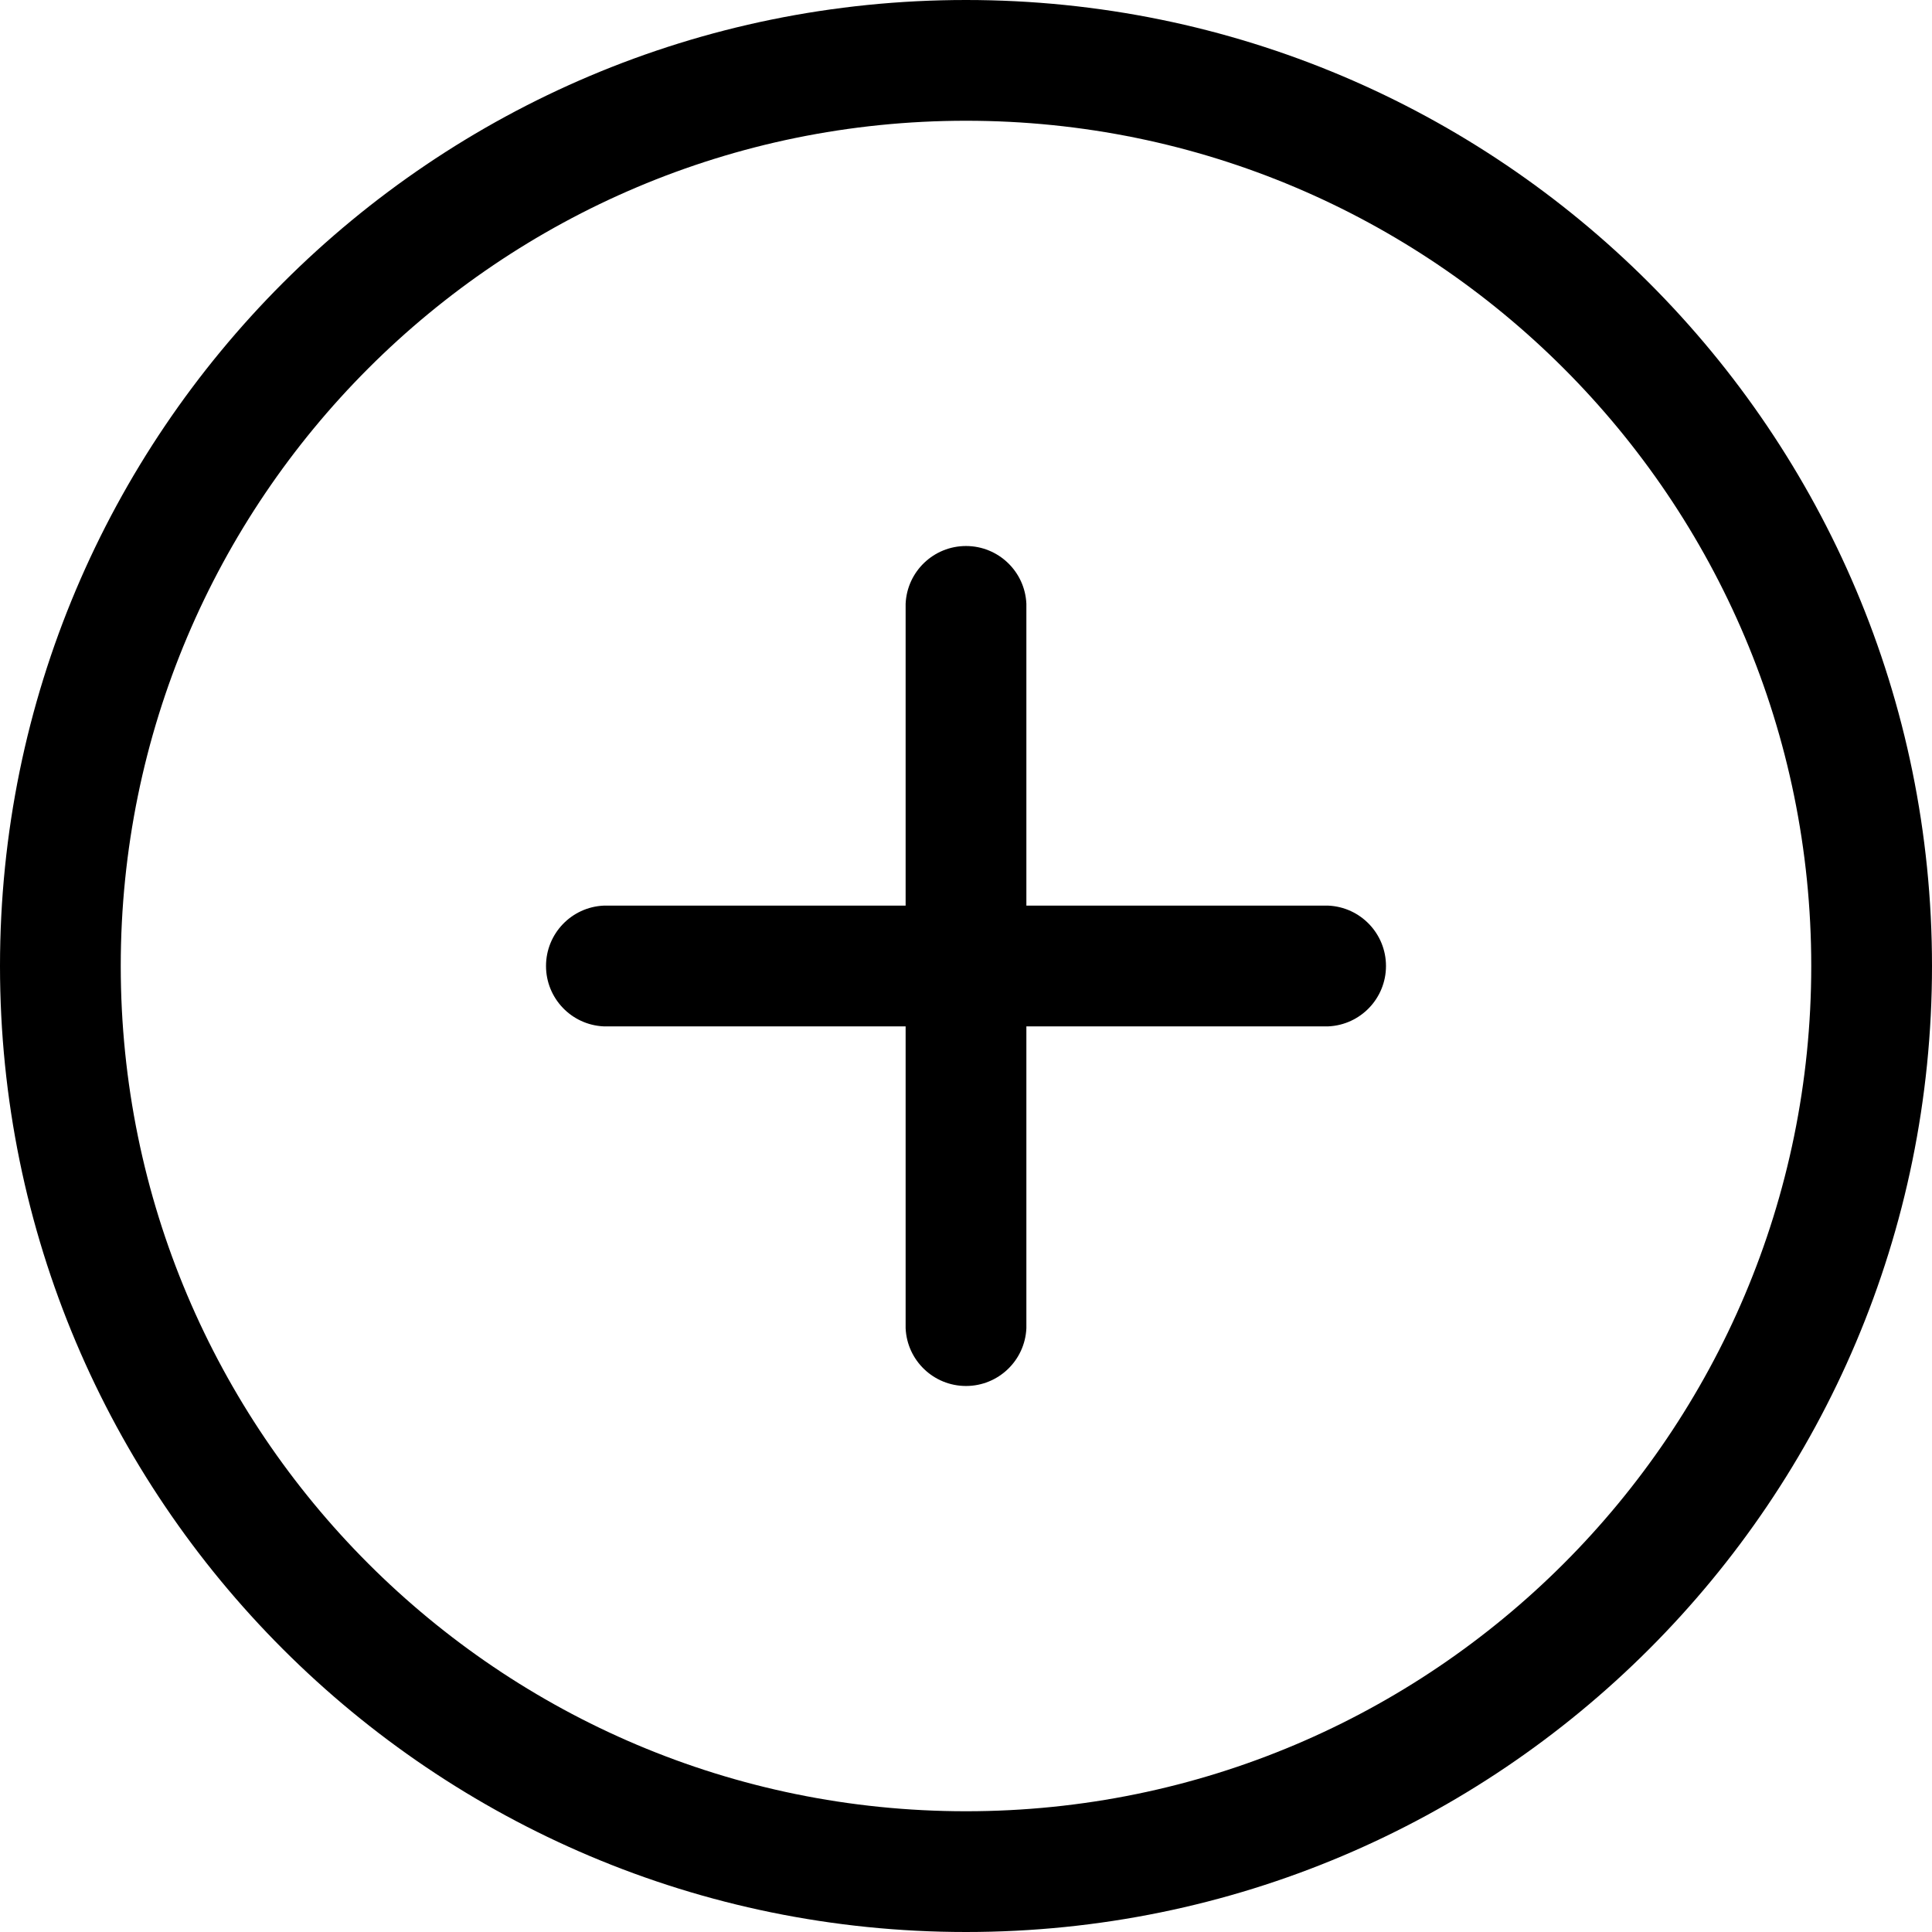
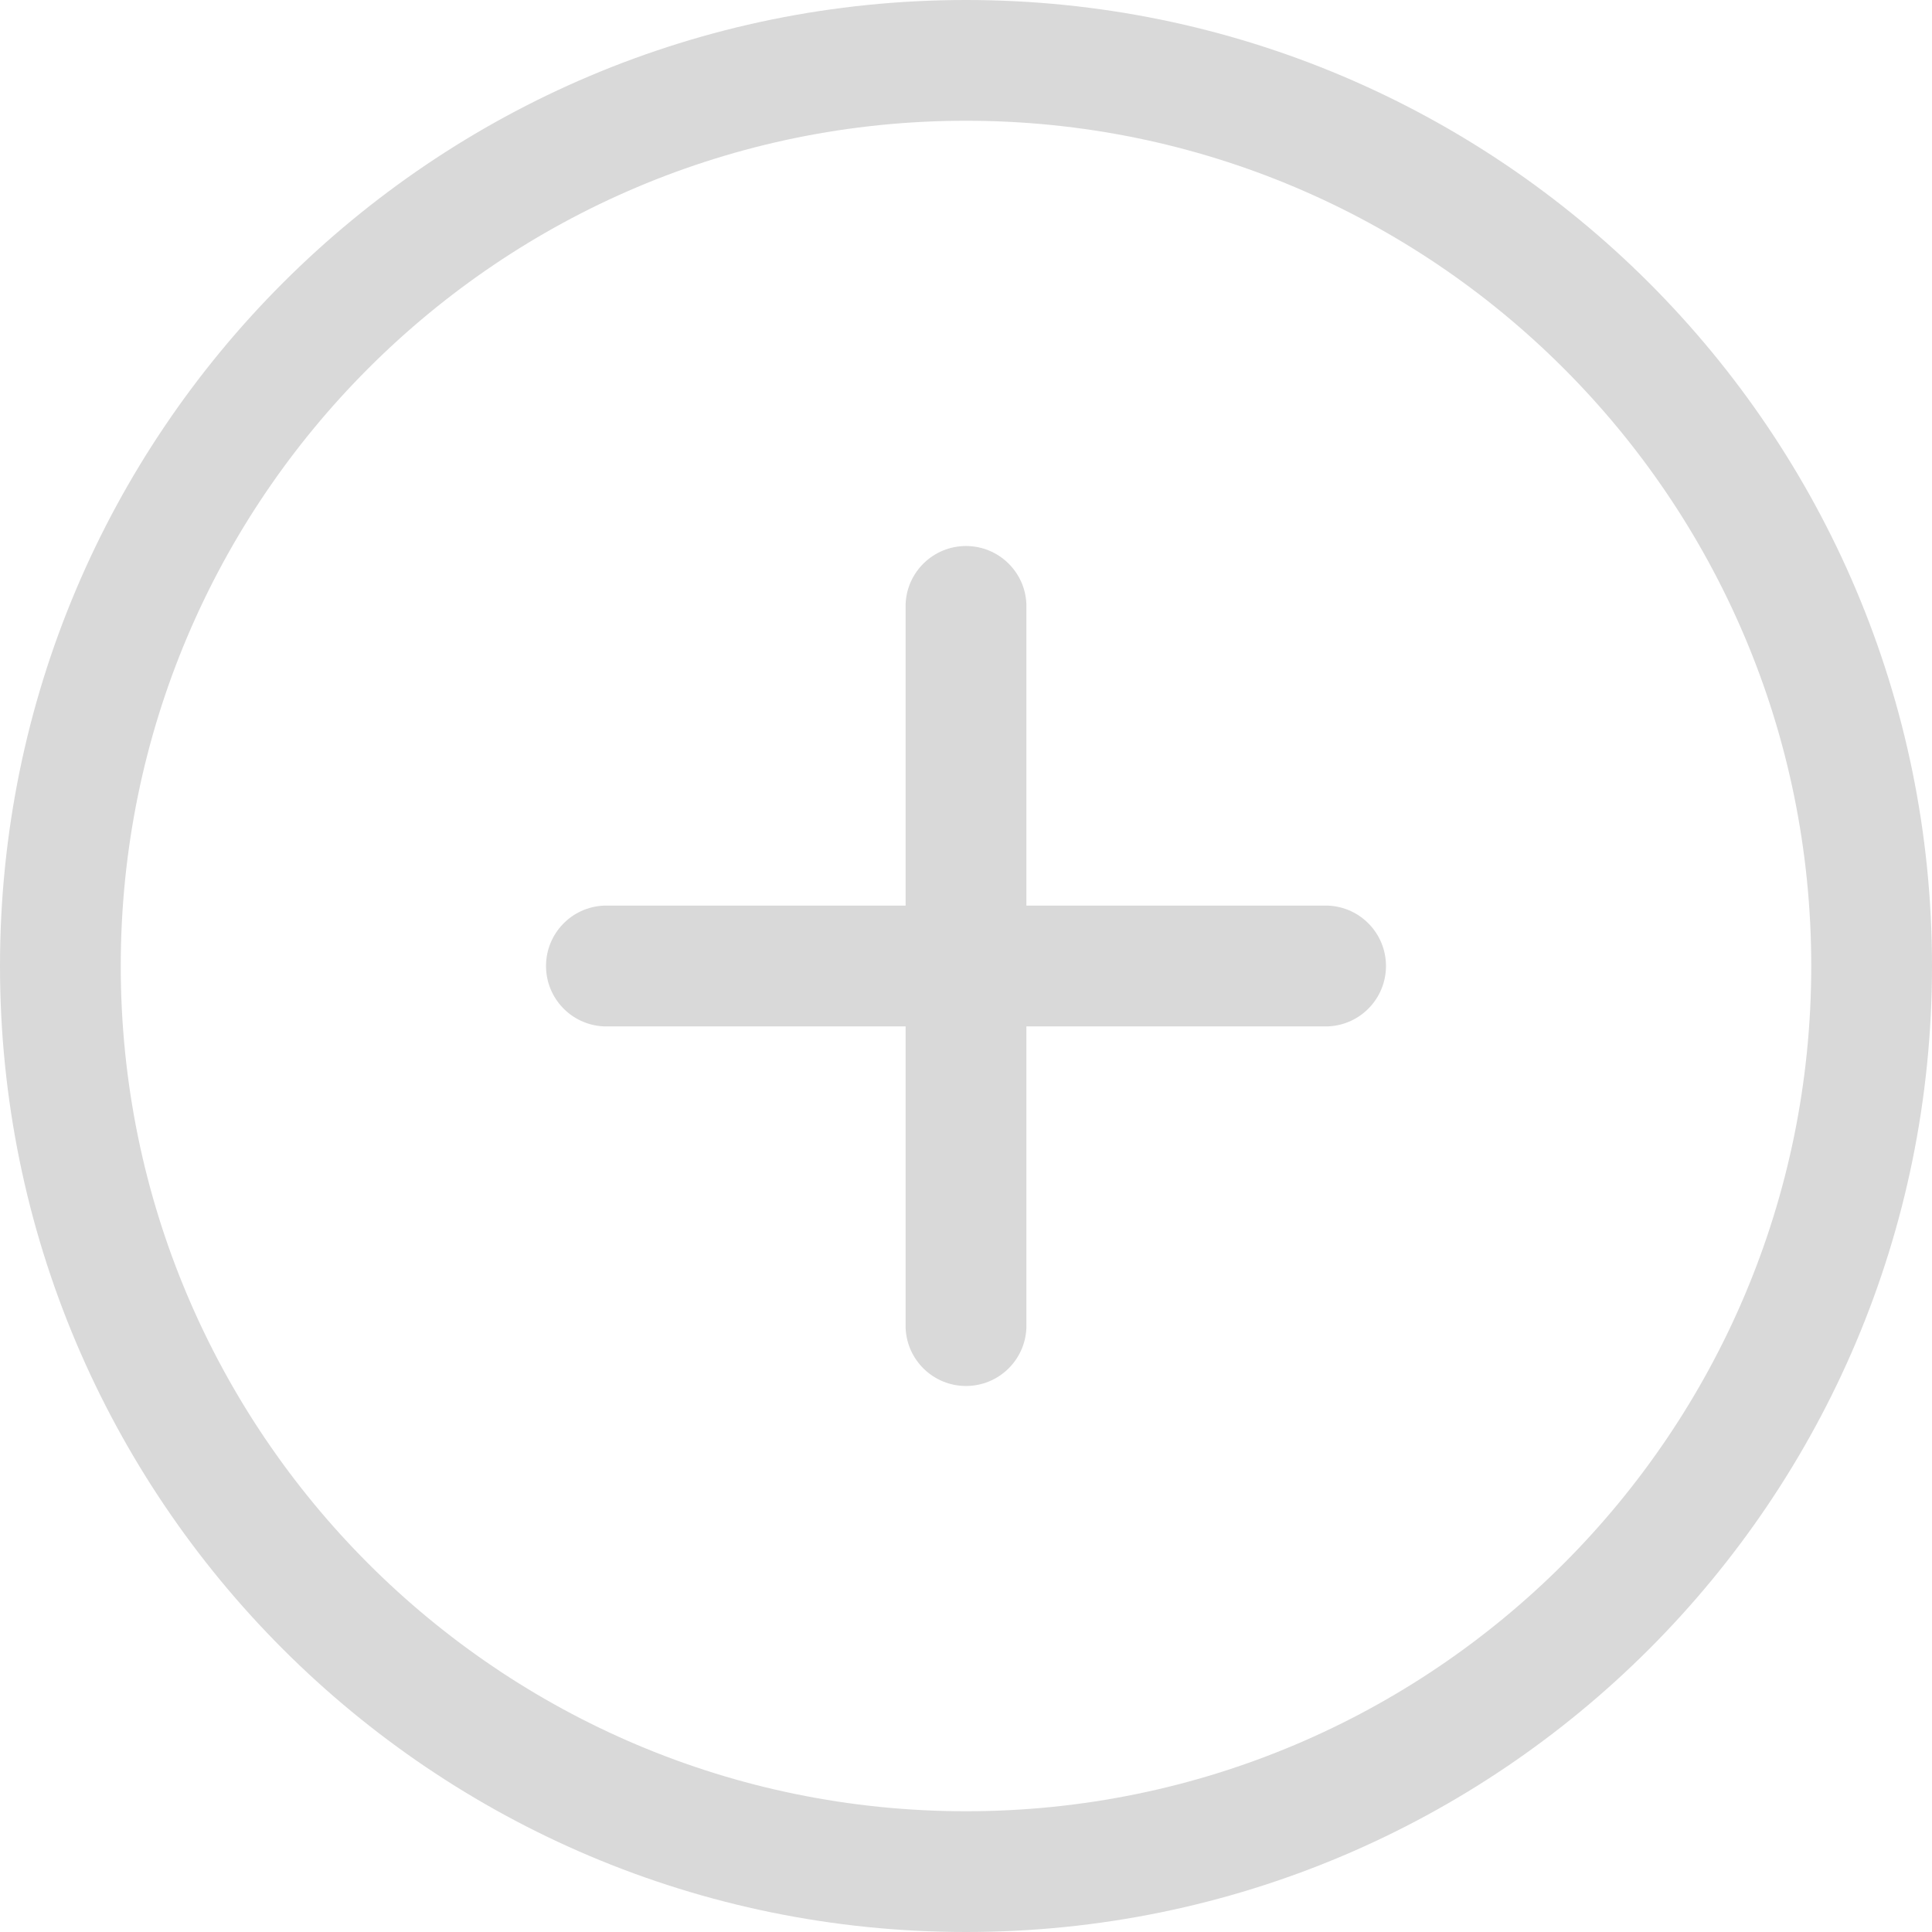
<svg xmlns="http://www.w3.org/2000/svg" width="800" height="800" viewBox="0 0 32 32">
-   <path d="M16 30C8.268 30 2 23.73 2 16S8.268 2 16 2s14 6.27 14 14-6.268 14-14 14Zm0-30C7.163 0 0 7.16 0 16s7.163 16 16 16 16-7.16 16-16S24.837 0 16 0Zm6 15h-5v-5a1.001 1.001 0 0 0-2 0v5h-5a1.001 1.001 0 0 0 0 2h5v5a1.001 1.001 0 0 0 2 0v-5h5a1.001 1.001 0 0 0 0-2Z" fill="#000" fill-rule="evenodd" />
+   <path d="M16 30C8.268 30 2 23.73 2 16S8.268 2 16 2s14 6.27 14 14-6.268 14-14 14Zm0-30C7.163 0 0 7.16 0 16s7.163 16 16 16 16-7.16 16-16S24.837 0 16 0Zm6 15h-5v-5a1.001 1.001 0 0 0-2 0v5h-5a1.001 1.001 0 0 0 0 2h5v5a1.001 1.001 0 0 0 2 0v-5h5a1.001 1.001 0 0 0 0-2Z" fill="#d9d9d9" fill-rule="evenodd" />
</svg>
